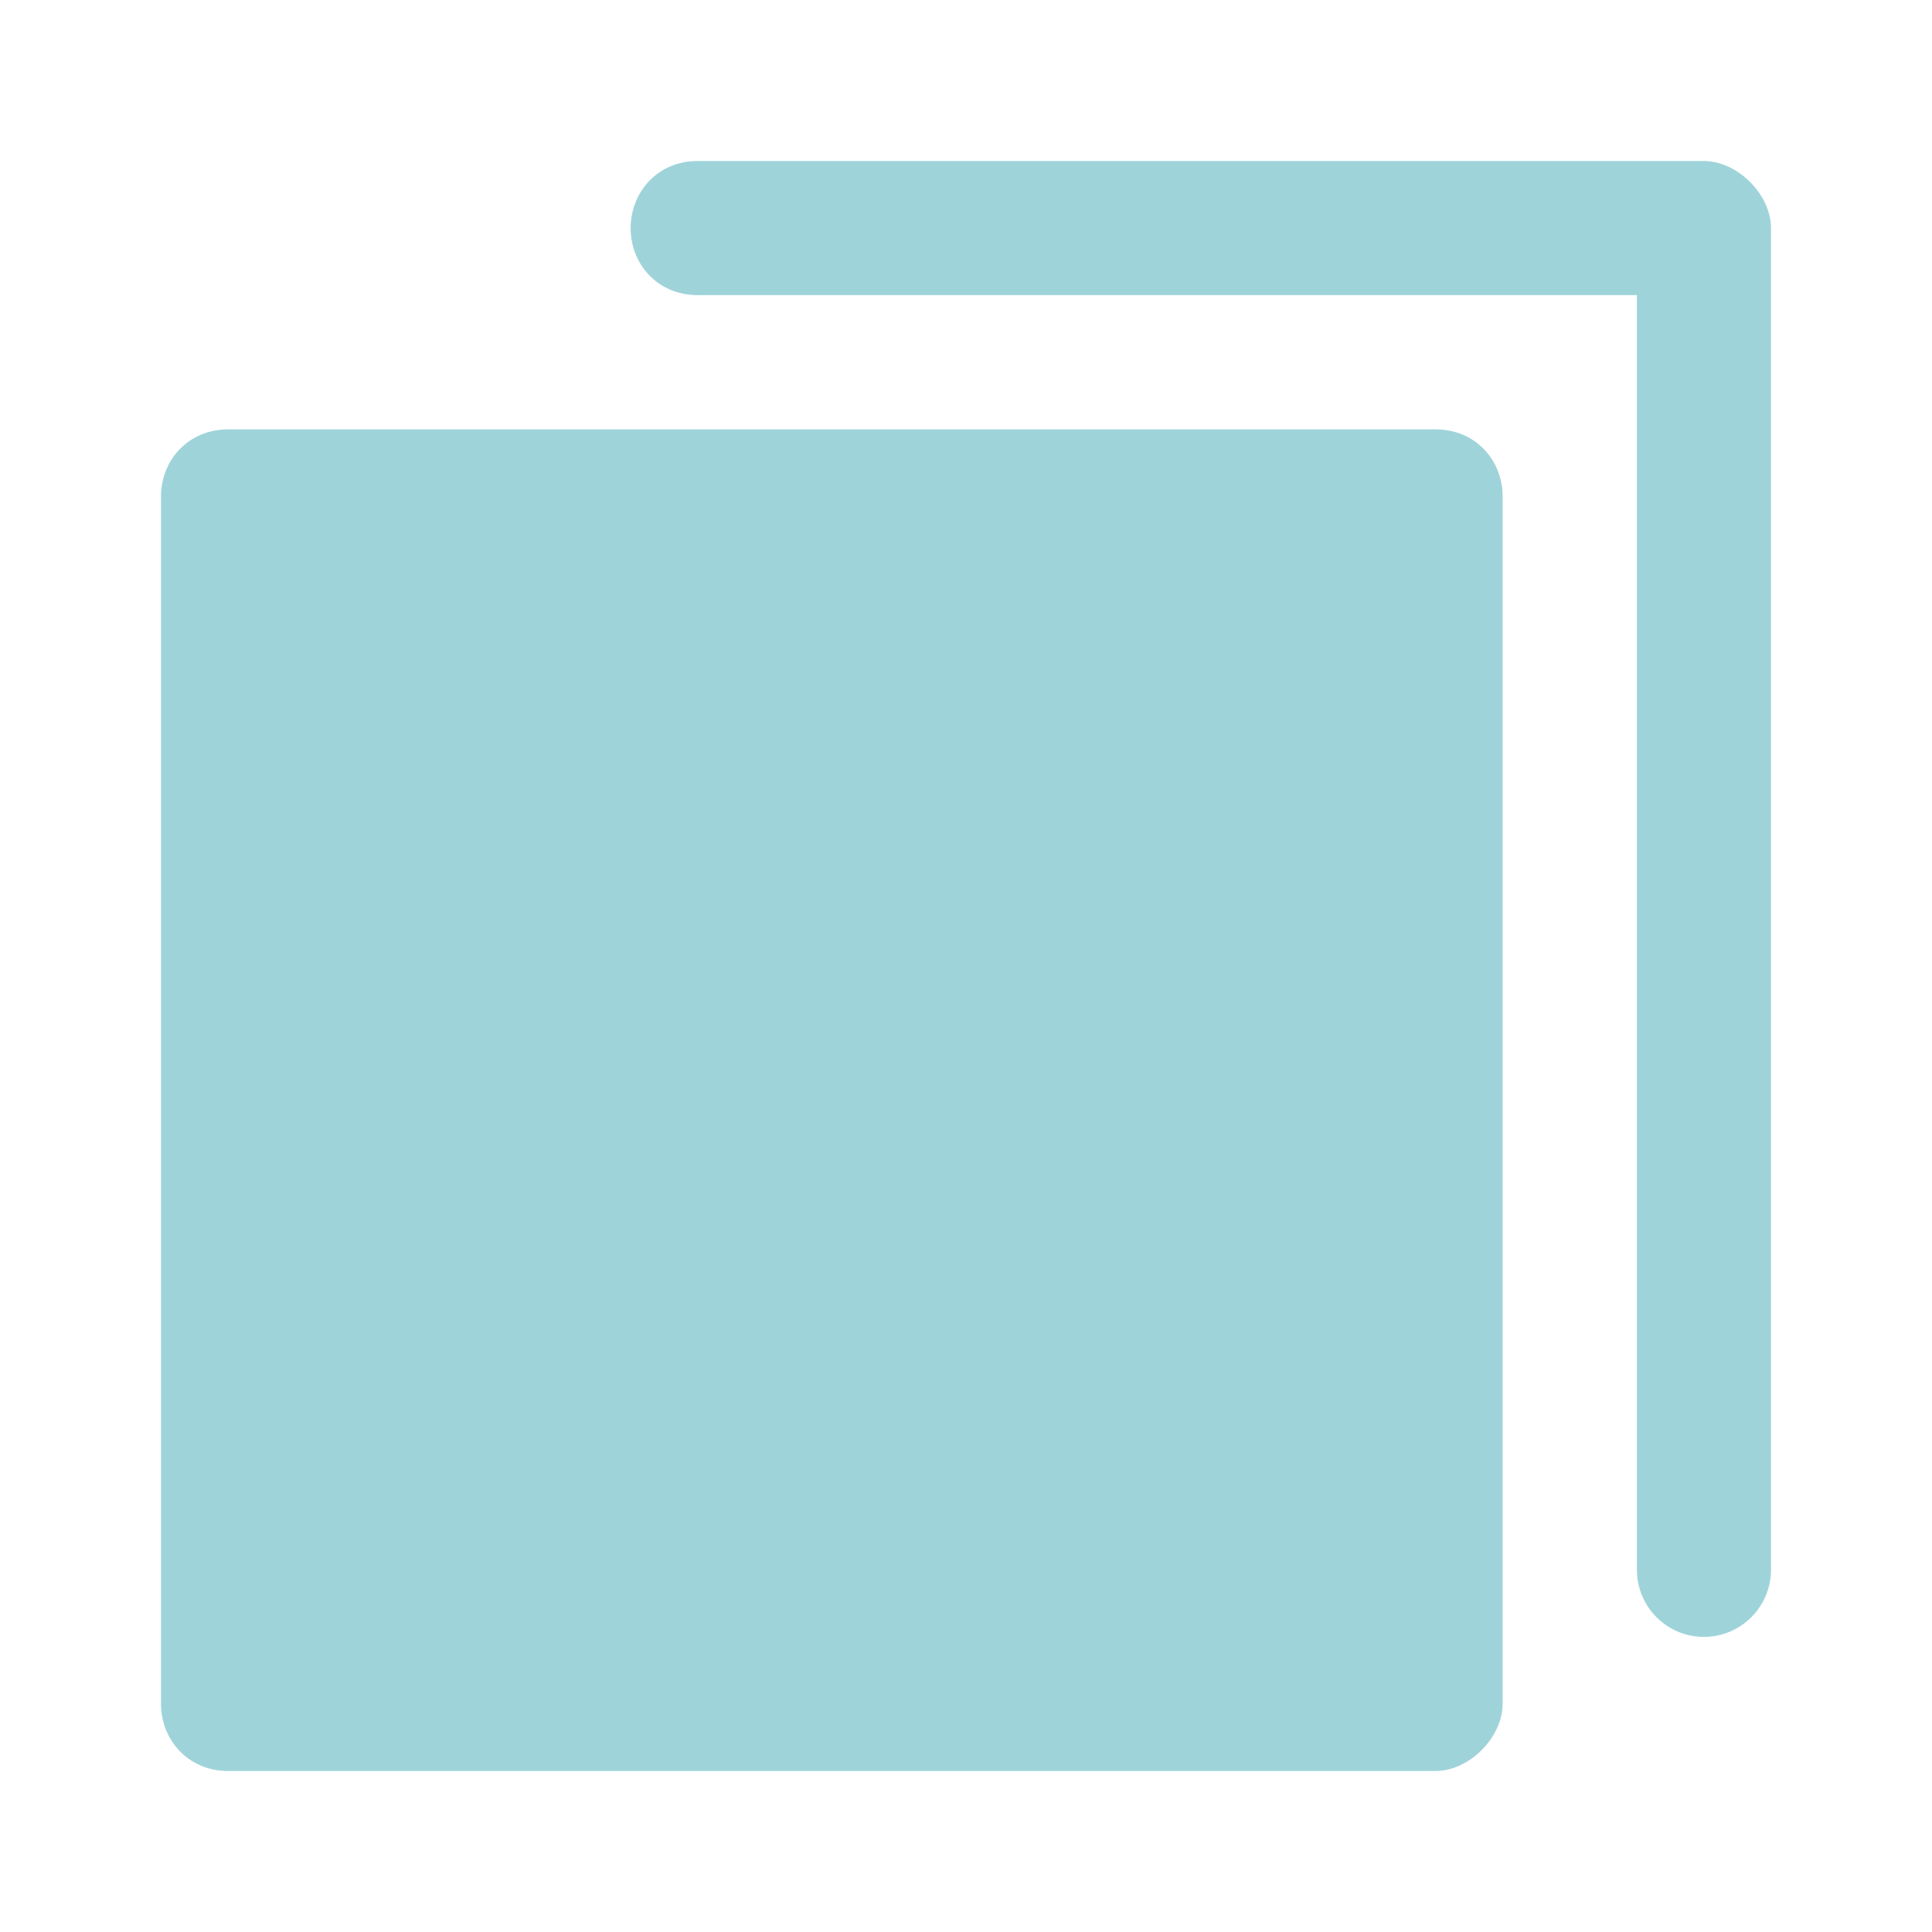
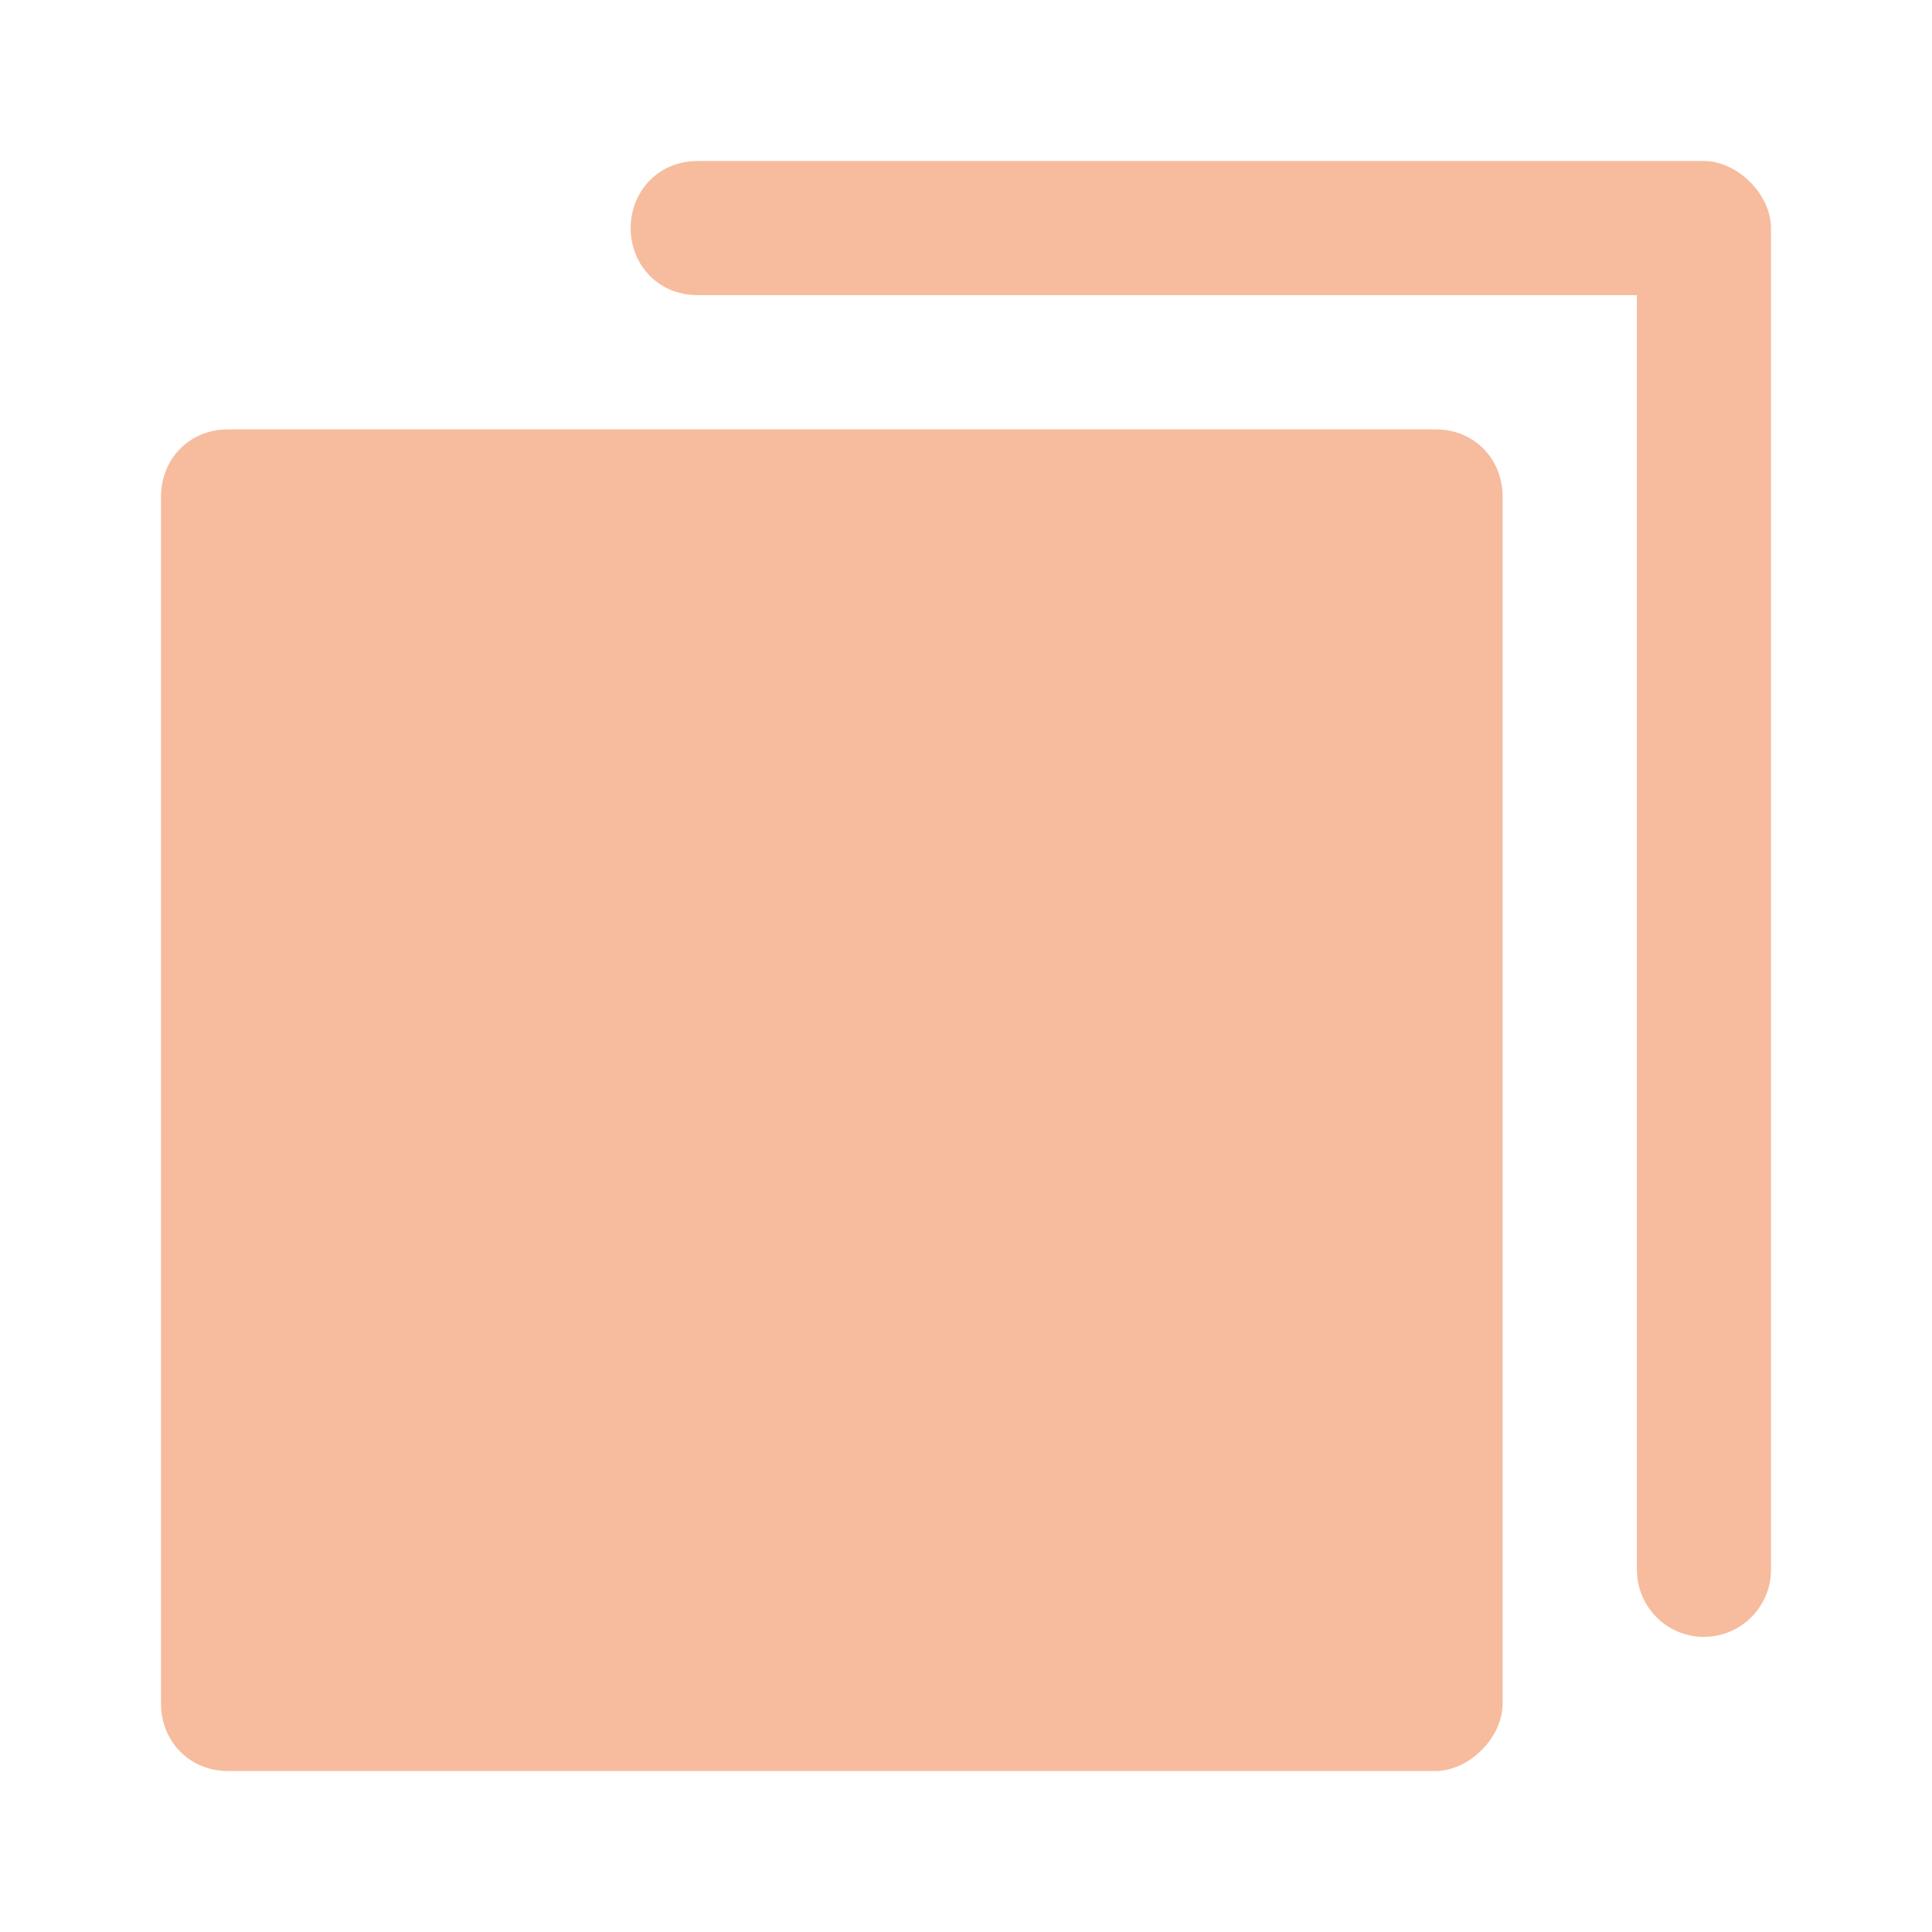
<svg xmlns="http://www.w3.org/2000/svg" width="12" height="12" viewBox="0 0 12 12" fill="none">
-   <path fill-rule="evenodd" clip-rule="evenodd" d="M1.417 2.667C1.166 2.667 1 2.862 1 3.083V10.583C1 10.804 1.166 11 1.417 11H8.917C9.125 11 9.333 10.792 9.333 10.583V3.083C9.333 2.862 9.168 2.667 8.917 2.667H1.417Z" fill="#0F92A3" fill-opacity="0.4" />
-   <path fill-rule="evenodd" clip-rule="evenodd" d="M3.917 1.417C3.917 1.196 4.082 1 4.333 1H10.583C10.792 1 11 1.208 11 1.417V9.75C11 9.98 10.813 10.167 10.583 10.167C10.353 10.167 10.167 9.98 10.167 9.75C10.167 9.617 10.167 9.474 10.167 9.333V1.833H4.333C4.082 1.833 3.917 1.638 3.917 1.417Z" fill="#0F92A3" fill-opacity="0.4" />
+   <path fill-rule="evenodd" clip-rule="evenodd" d="M1.417 2.667C1.166 2.667 1 2.862 1 3.083V10.583C1 10.804 1.166 11 1.417 11H8.917C9.125 11 9.333 10.792 9.333 10.583V3.083C9.333 2.862 9.168 2.667 8.917 2.667H1.417Z" fill="#EA580C" fill-opacity="0.4" />
+   <path fill-rule="evenodd" clip-rule="evenodd" d="M3.917 1.417C3.917 1.196 4.082 1 4.333 1H10.583C10.792 1 11 1.208 11 1.417V9.75C11 9.98 10.813 10.167 10.583 10.167C10.353 10.167 10.167 9.98 10.167 9.75C10.167 9.617 10.167 9.474 10.167 9.333V1.833H4.333C4.082 1.833 3.917 1.638 3.917 1.417Z" fill="#EA580C" fill-opacity="0.4" />
</svg>
